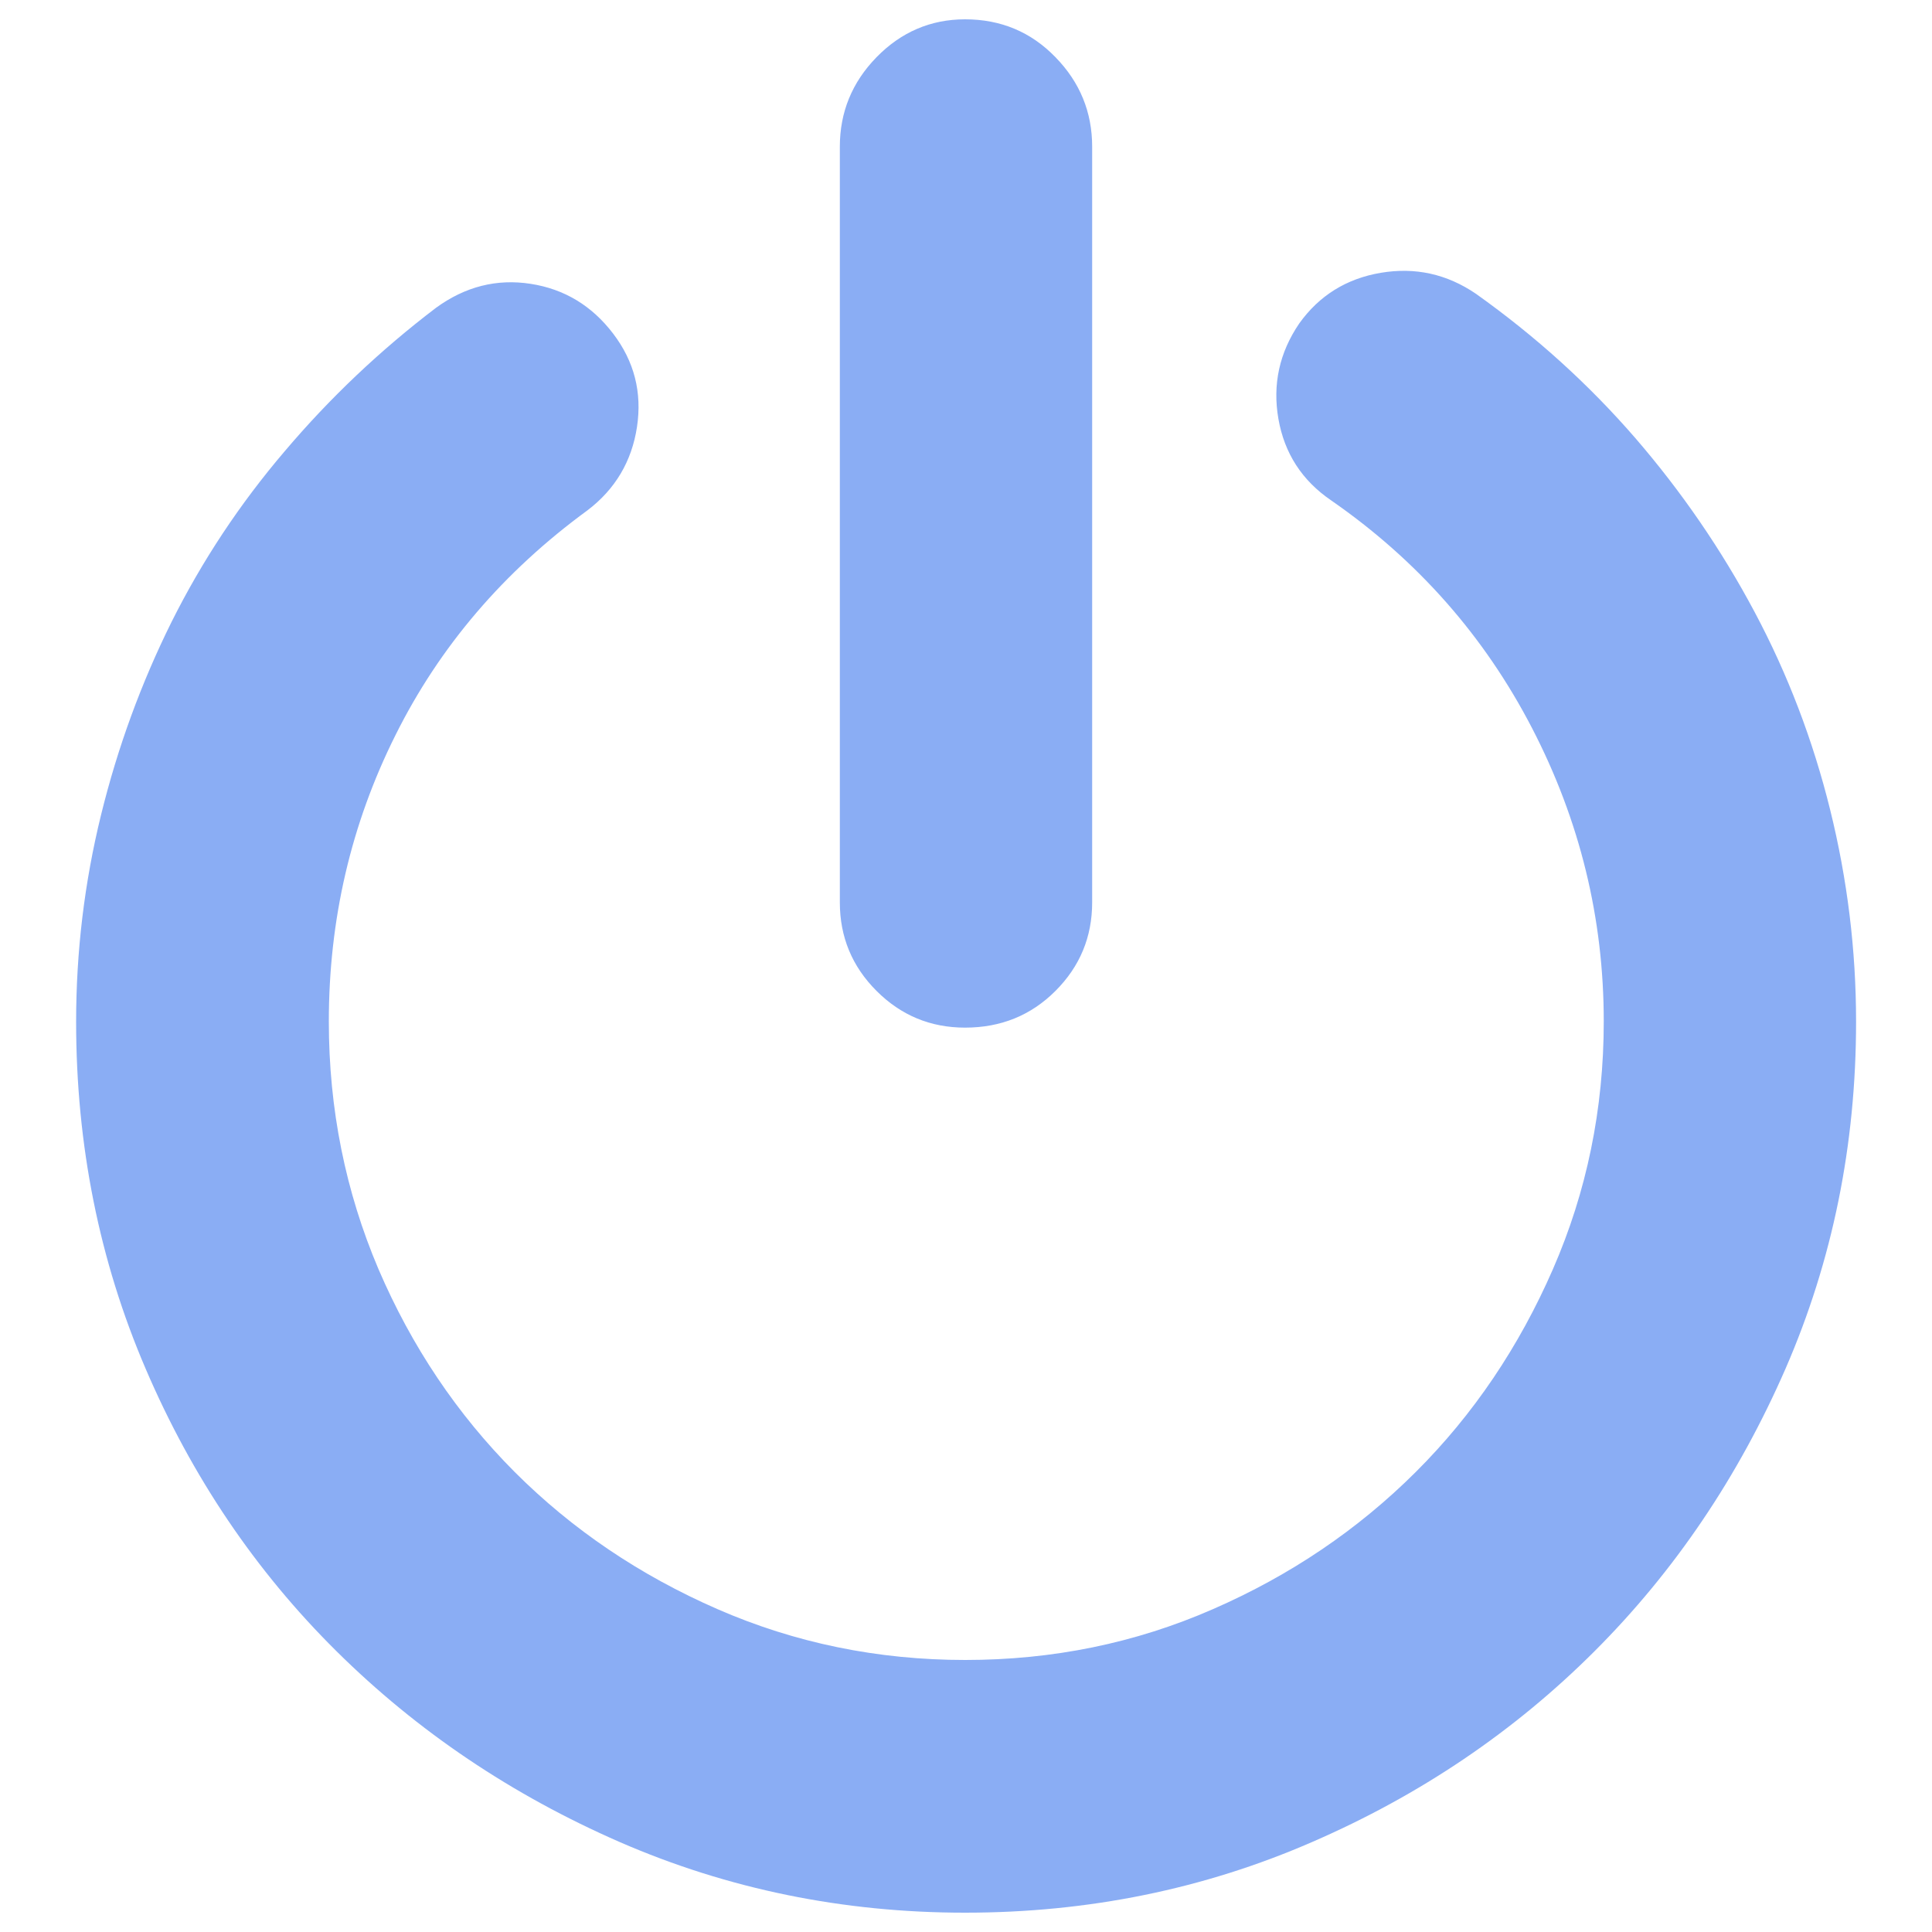
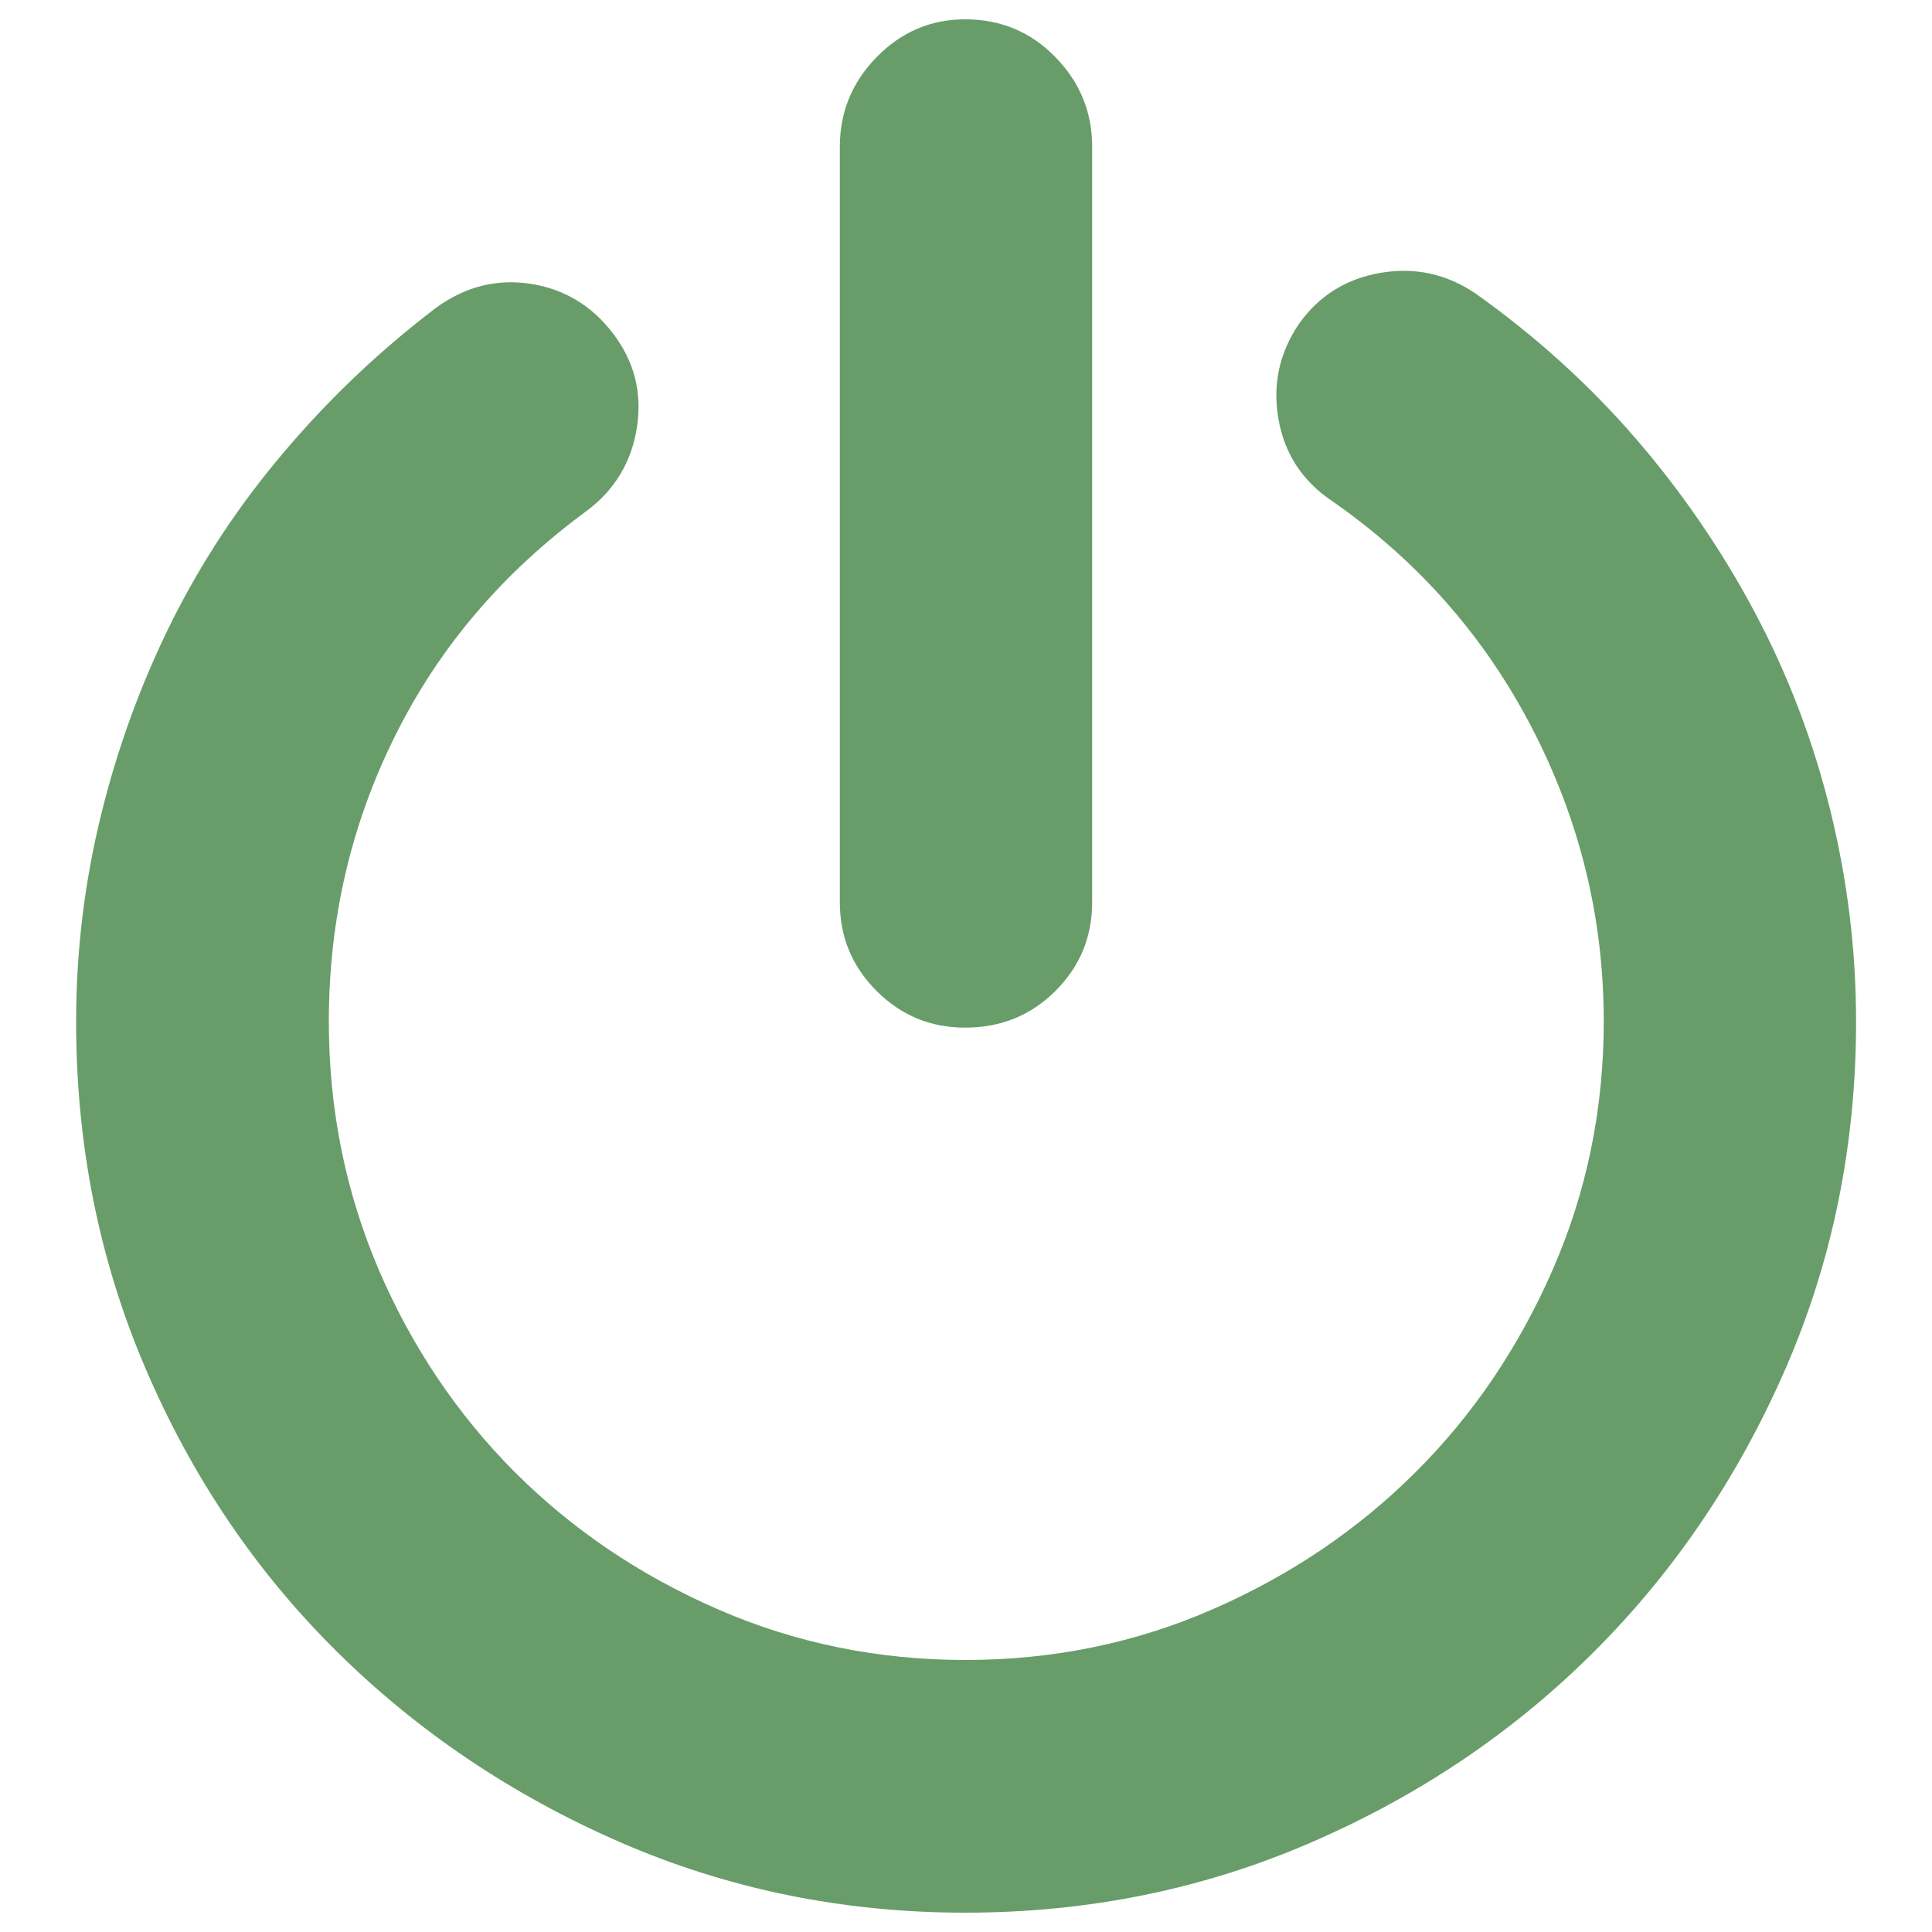
- <svg xmlns="http://www.w3.org/2000/svg" fill="#8aadf4" version="1.1" x="0px" y="0px" viewBox="0 0 1000 1000" enable-background="new 0 0 1000 1000" xml:space="preserve">
+ <svg xmlns="http://www.w3.org/2000/svg" fill="#689d6a" version="1.1" x="0px" y="0px" viewBox="0 0 1000 1000" enable-background="new 0 0 1000 1000" xml:space="preserve">
  <g>
    <path d="M764,152.1c30.9,22,58.3,46.8,82.4,74.6c24,27.8,44.6,57.8,61.8,90.1c17.2,32.3,30.2,66.4,39.1,102.4c8.9,36,13.4,72.6,13.4,109.6c0,63.8-12.2,123.7-36.5,179.6c-24.4,55.9-57.3,104.7-98.8,146.2c-41.5,41.5-90.2,74.5-146.2,98.8C623.2,977.8,563.3,990,499.5,990c-63.1,0-122.7-12.2-178.6-36.5c-55.9-24.4-104.8-57.3-146.7-98.8c-41.9-41.5-74.8-90.2-98.8-146.2c-24-55.9-36-115.8-36-179.6c0-36.4,4.3-72.1,12.9-107.1c8.6-35,20.8-68.3,36.5-99.9c15.8-31.6,35.3-61.1,58.7-88.5c23.3-27.5,49.4-52.2,78.2-74.1c15.1-11,31.4-15.1,48.9-12.4c17.5,2.7,31.7,11.3,42.7,25.7c11,14.4,15.1,30.5,12.4,48.4c-2.7,17.8-11.3,32.3-25.7,43.2c-43.2,31.6-76.4,70.3-99.3,116.3c-23,46-34.5,95.4-34.5,148.2c0,45.3,8.6,88,25.7,128.2c17.2,40.1,40.7,75.1,70.5,105c29.9,29.9,64.9,53.5,105,71c40.1,17.5,82.9,26.3,128.2,26.3c45.3,0,88-8.7,128.2-26.3c40.1-17.5,75.1-41.2,105-71s53.5-64.9,71-105c17.5-40.1,26.3-82.9,26.3-128.2c0-53.5-12.4-104.1-37.1-151.8c-24.7-47.7-59.4-87-104-117.9c-15.1-10.3-24.2-24.4-27.3-42.2c-3.1-17.8,0.5-34.3,10.8-49.4c10.3-14.4,24.4-23.2,42.2-26.2C732.5,138.2,748.9,141.8,764,152.1L764,152.1z M499.5,531.9c-17.8,0-33.1-6.3-45.8-19c-12.7-12.7-19-28-19-45.8V75.9c0-17.8,6.3-33.3,19-46.3c12.7-13,28-19.6,45.8-19.6c18.5,0,34.1,6.5,46.8,19.6c12.7,13,19,28.5,19,46.3v391.2c0,17.8-6.3,33.1-19,45.8C533.6,525.6,518,531.9,499.5,531.9L499.5,531.9z" />
  </g>
</svg>
